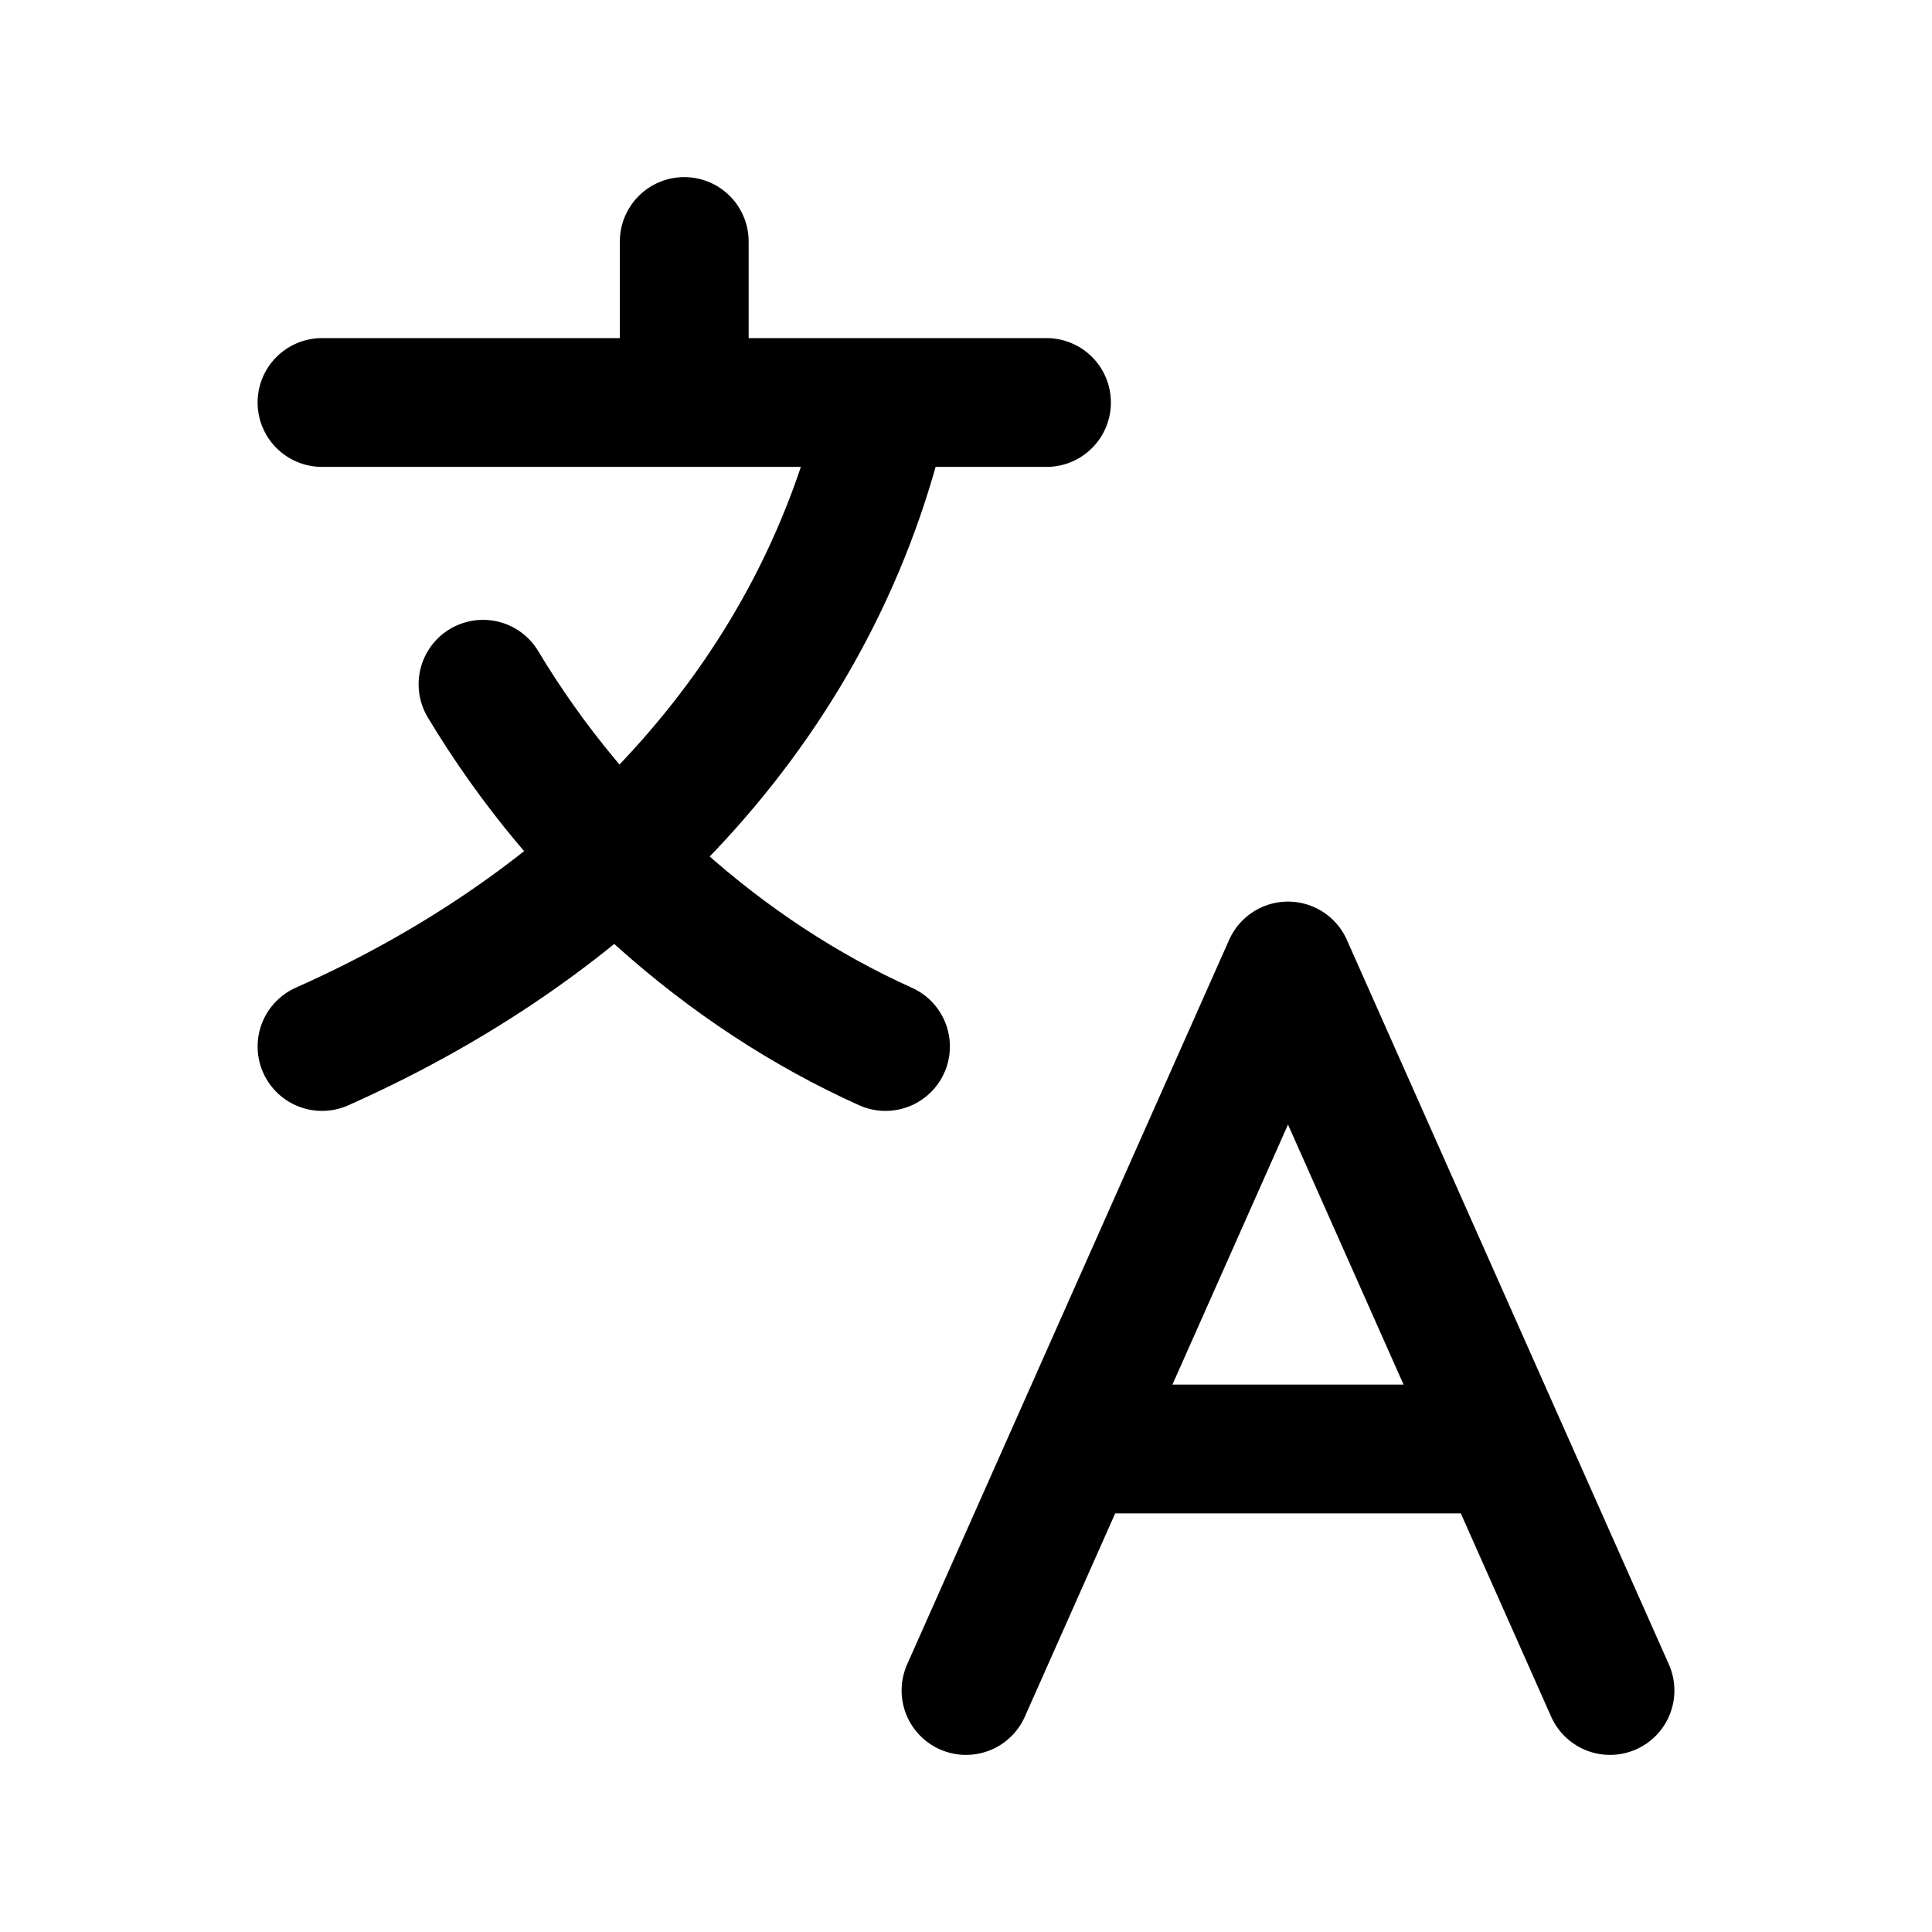
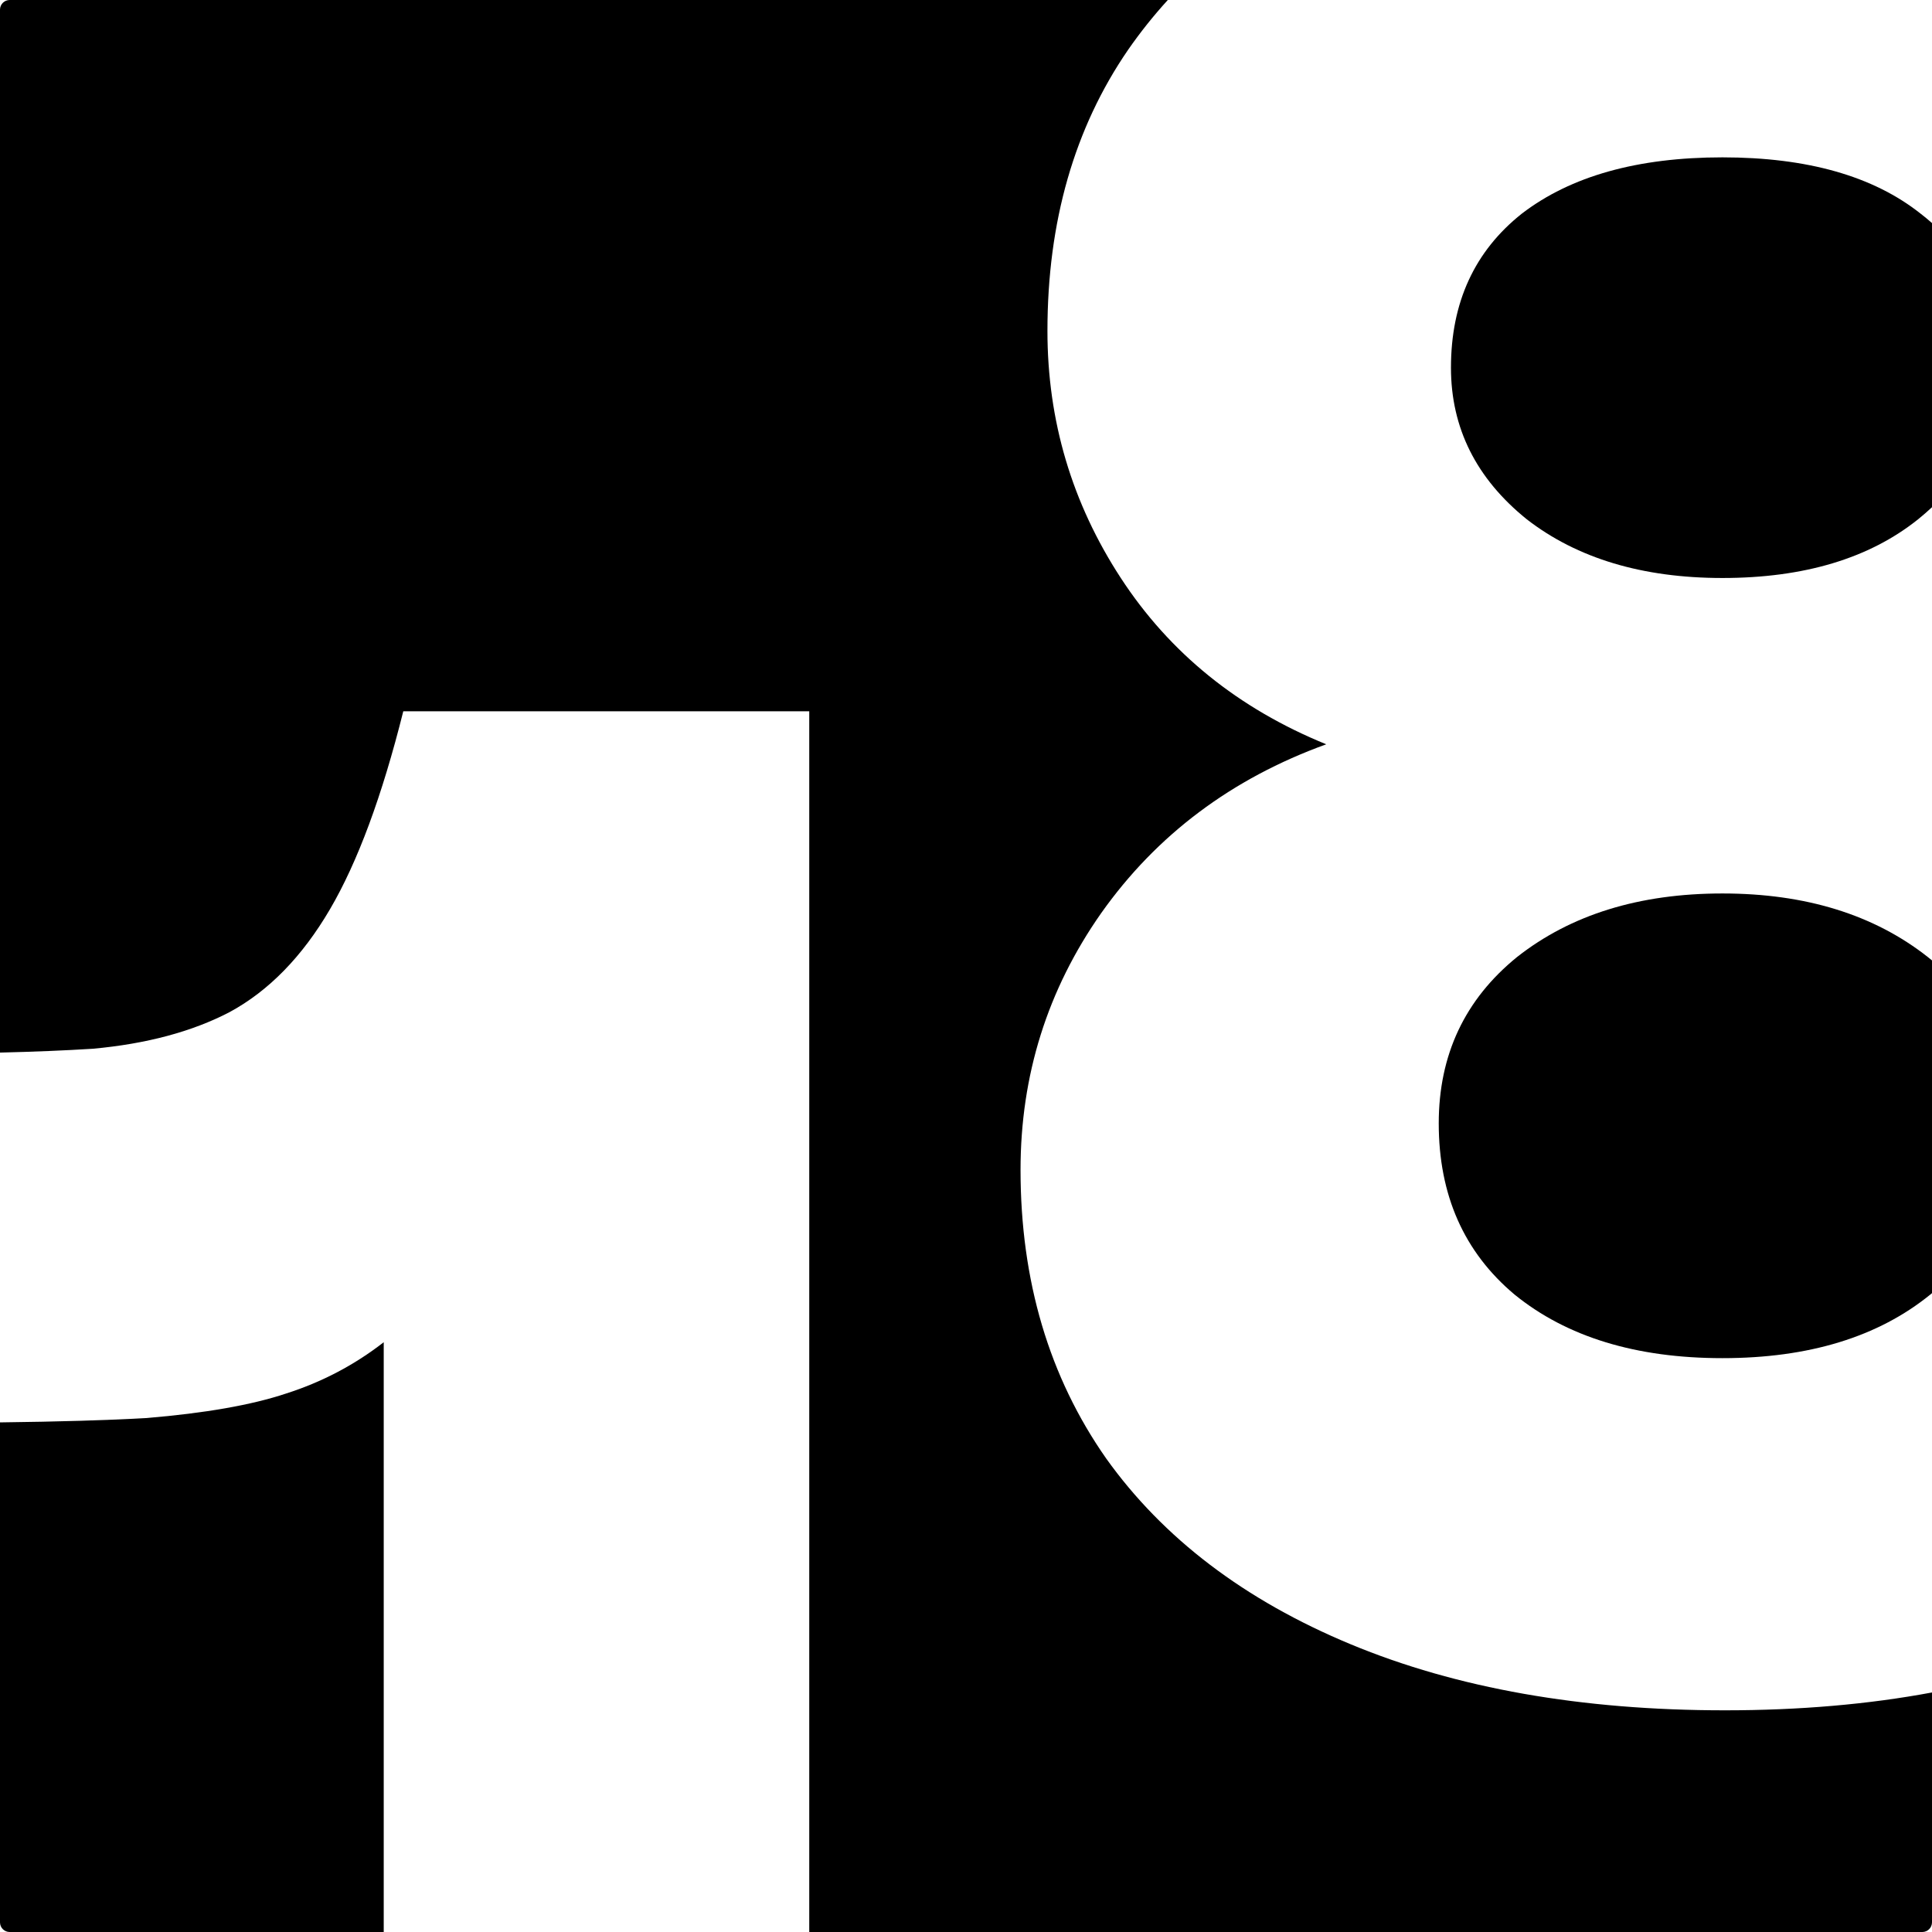
- <svg xmlns="http://www.w3.org/2000/svg" width="24" height="24" viewBox="0 0 24 24" fill="none" stroke="currentColor" stroke-width="1.6" stroke-linecap="round" stroke-linejoin="round">
-   <path d="M4 5h9M8.5 3v2M11 5c-.8 3.6-3.4 6.4-7 8" />
-   <path d="M6 8.5c1.2 2 3 3.6 5 4.5" />
-   <path d="M12 21l4-9 4 9M13.4 18h5.2" />
+ <svg xmlns="http://www.w3.org/2000/svg" width="24" height="24" viewBox="5 5 200 200" fill="currentColor">
+   <path d="M44.723 205H6C5.448 205 5 204.552 5 204V152.245C11.128 152.171 16.183 152.023 20.165 151.796C26.241 151.29 31.051 150.445 34.596 149.264C38.309 148.082 41.685 146.31 44.723 143.947V205Z" />
+   <path d="M125.892 5C124.41 6.624 123.041 8.34 121.785 10.149C116.216 18.251 113.431 27.956 113.431 39.264C113.431 48.547 115.962 57.07 121.025 64.834C126.089 72.598 133.178 78.336 142.292 82.049C132.503 85.593 124.738 91.416 119 99.518C113.43 107.45 110.646 116.311 110.646 126.101C110.646 137.577 113.6 147.536 119.507 155.975C125.414 164.245 133.853 170.658 144.823 175.215C155.794 179.772 168.706 182.051 183.559 182.051C191.275 182.051 198.422 181.433 205 180.203V204C205 204.552 204.552 205 204 205H88.773V78.63H46.748C44.554 87.406 42.022 94.242 39.152 99.137C36.283 104.031 32.823 107.575 28.773 109.77C24.891 111.795 20.165 113.061 14.596 113.567C11.69 113.749 8.492 113.879 5 113.963V6C5 5.448 5.448 5 6 5H125.892Z" />
+   <path d="M183.306 97.492C191.913 97.492 199.002 99.687 204.571 104.075C204.716 104.189 204.859 104.305 205 104.421V138.865C204.941 138.914 204.884 138.964 204.824 139.012C199.423 143.4 192.251 145.595 183.306 145.595C174.36 145.595 167.187 143.4 161.786 139.012C156.554 134.623 153.938 128.716 153.938 121.29C153.938 114.201 156.638 108.463 162.039 104.075C167.609 99.687 174.698 97.492 183.306 97.492Z" />
+   <path d="M183.306 21.289C192.082 21.289 198.917 23.23 203.812 27.111C204.225 27.428 204.62 27.756 205 28.092V57.506C204.544 57.932 204.064 58.35 203.559 58.758C198.495 62.808 191.744 64.834 183.306 64.834C175.036 64.834 168.284 62.808 163.052 58.758C157.82 54.538 155.203 49.306 155.203 43.062C155.203 36.31 157.65 30.993 162.545 27.111C167.608 23.229 174.529 21.289 183.306 21.289Z" />
</svg>
